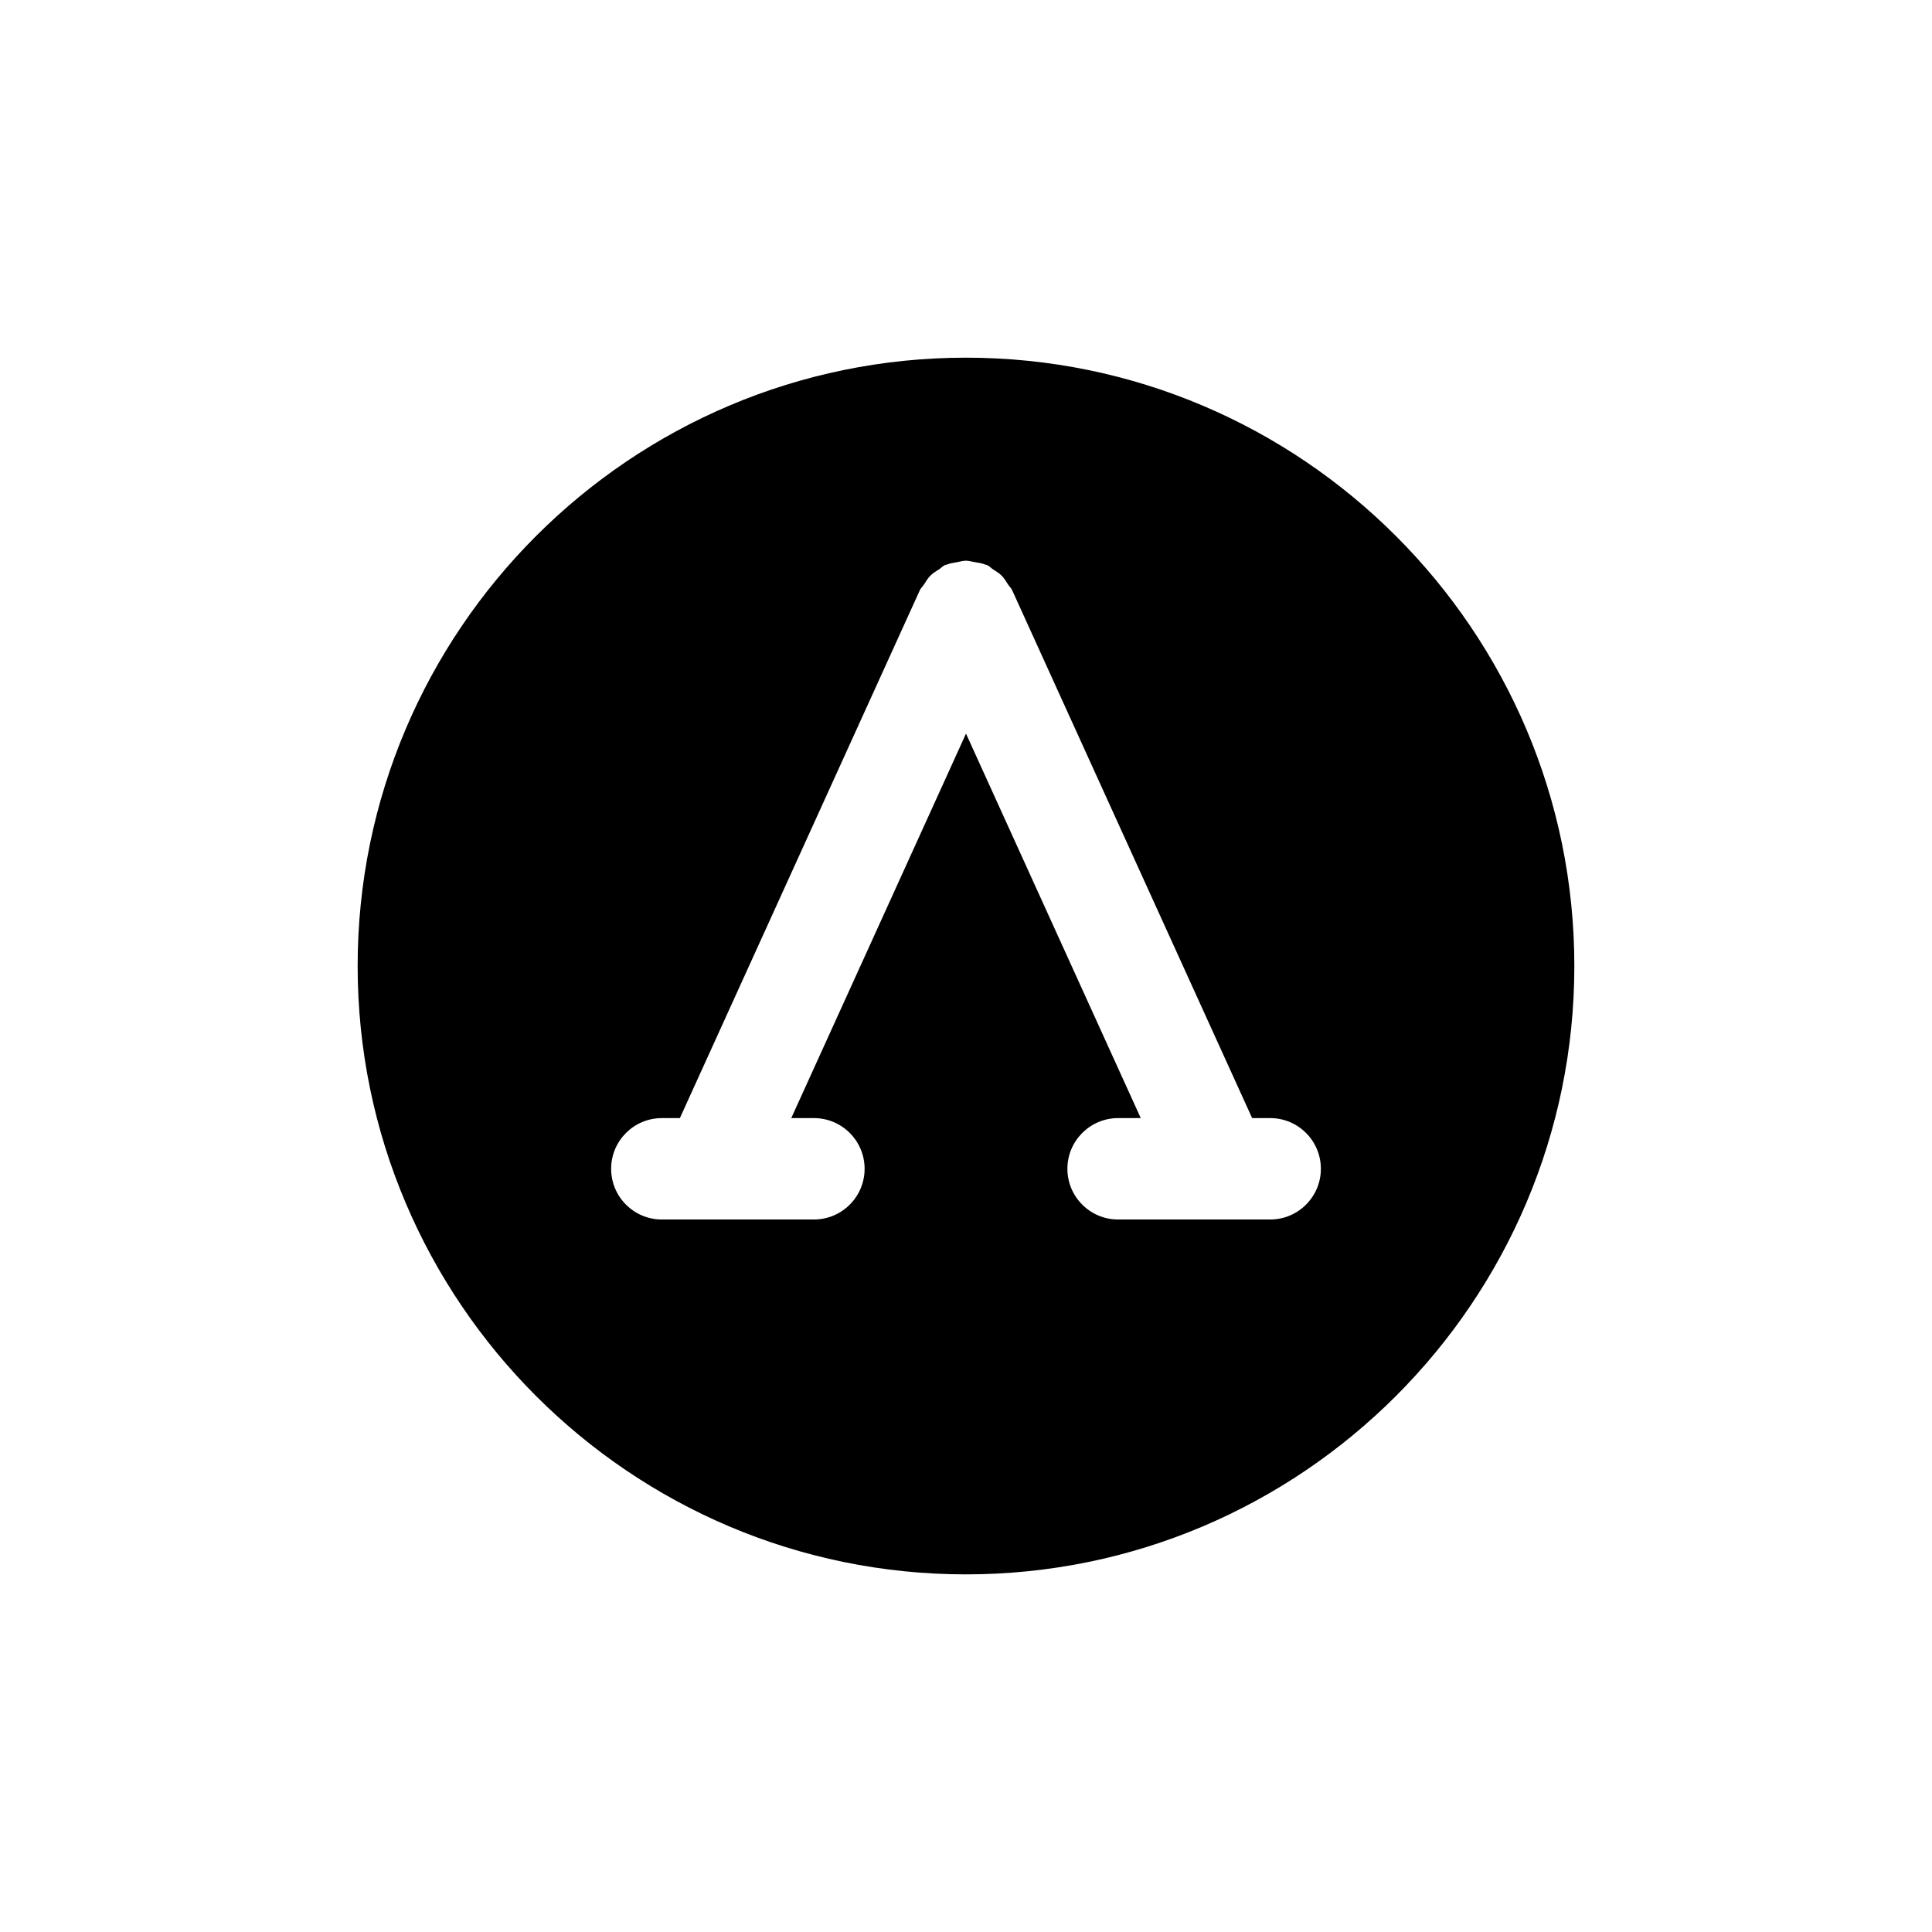
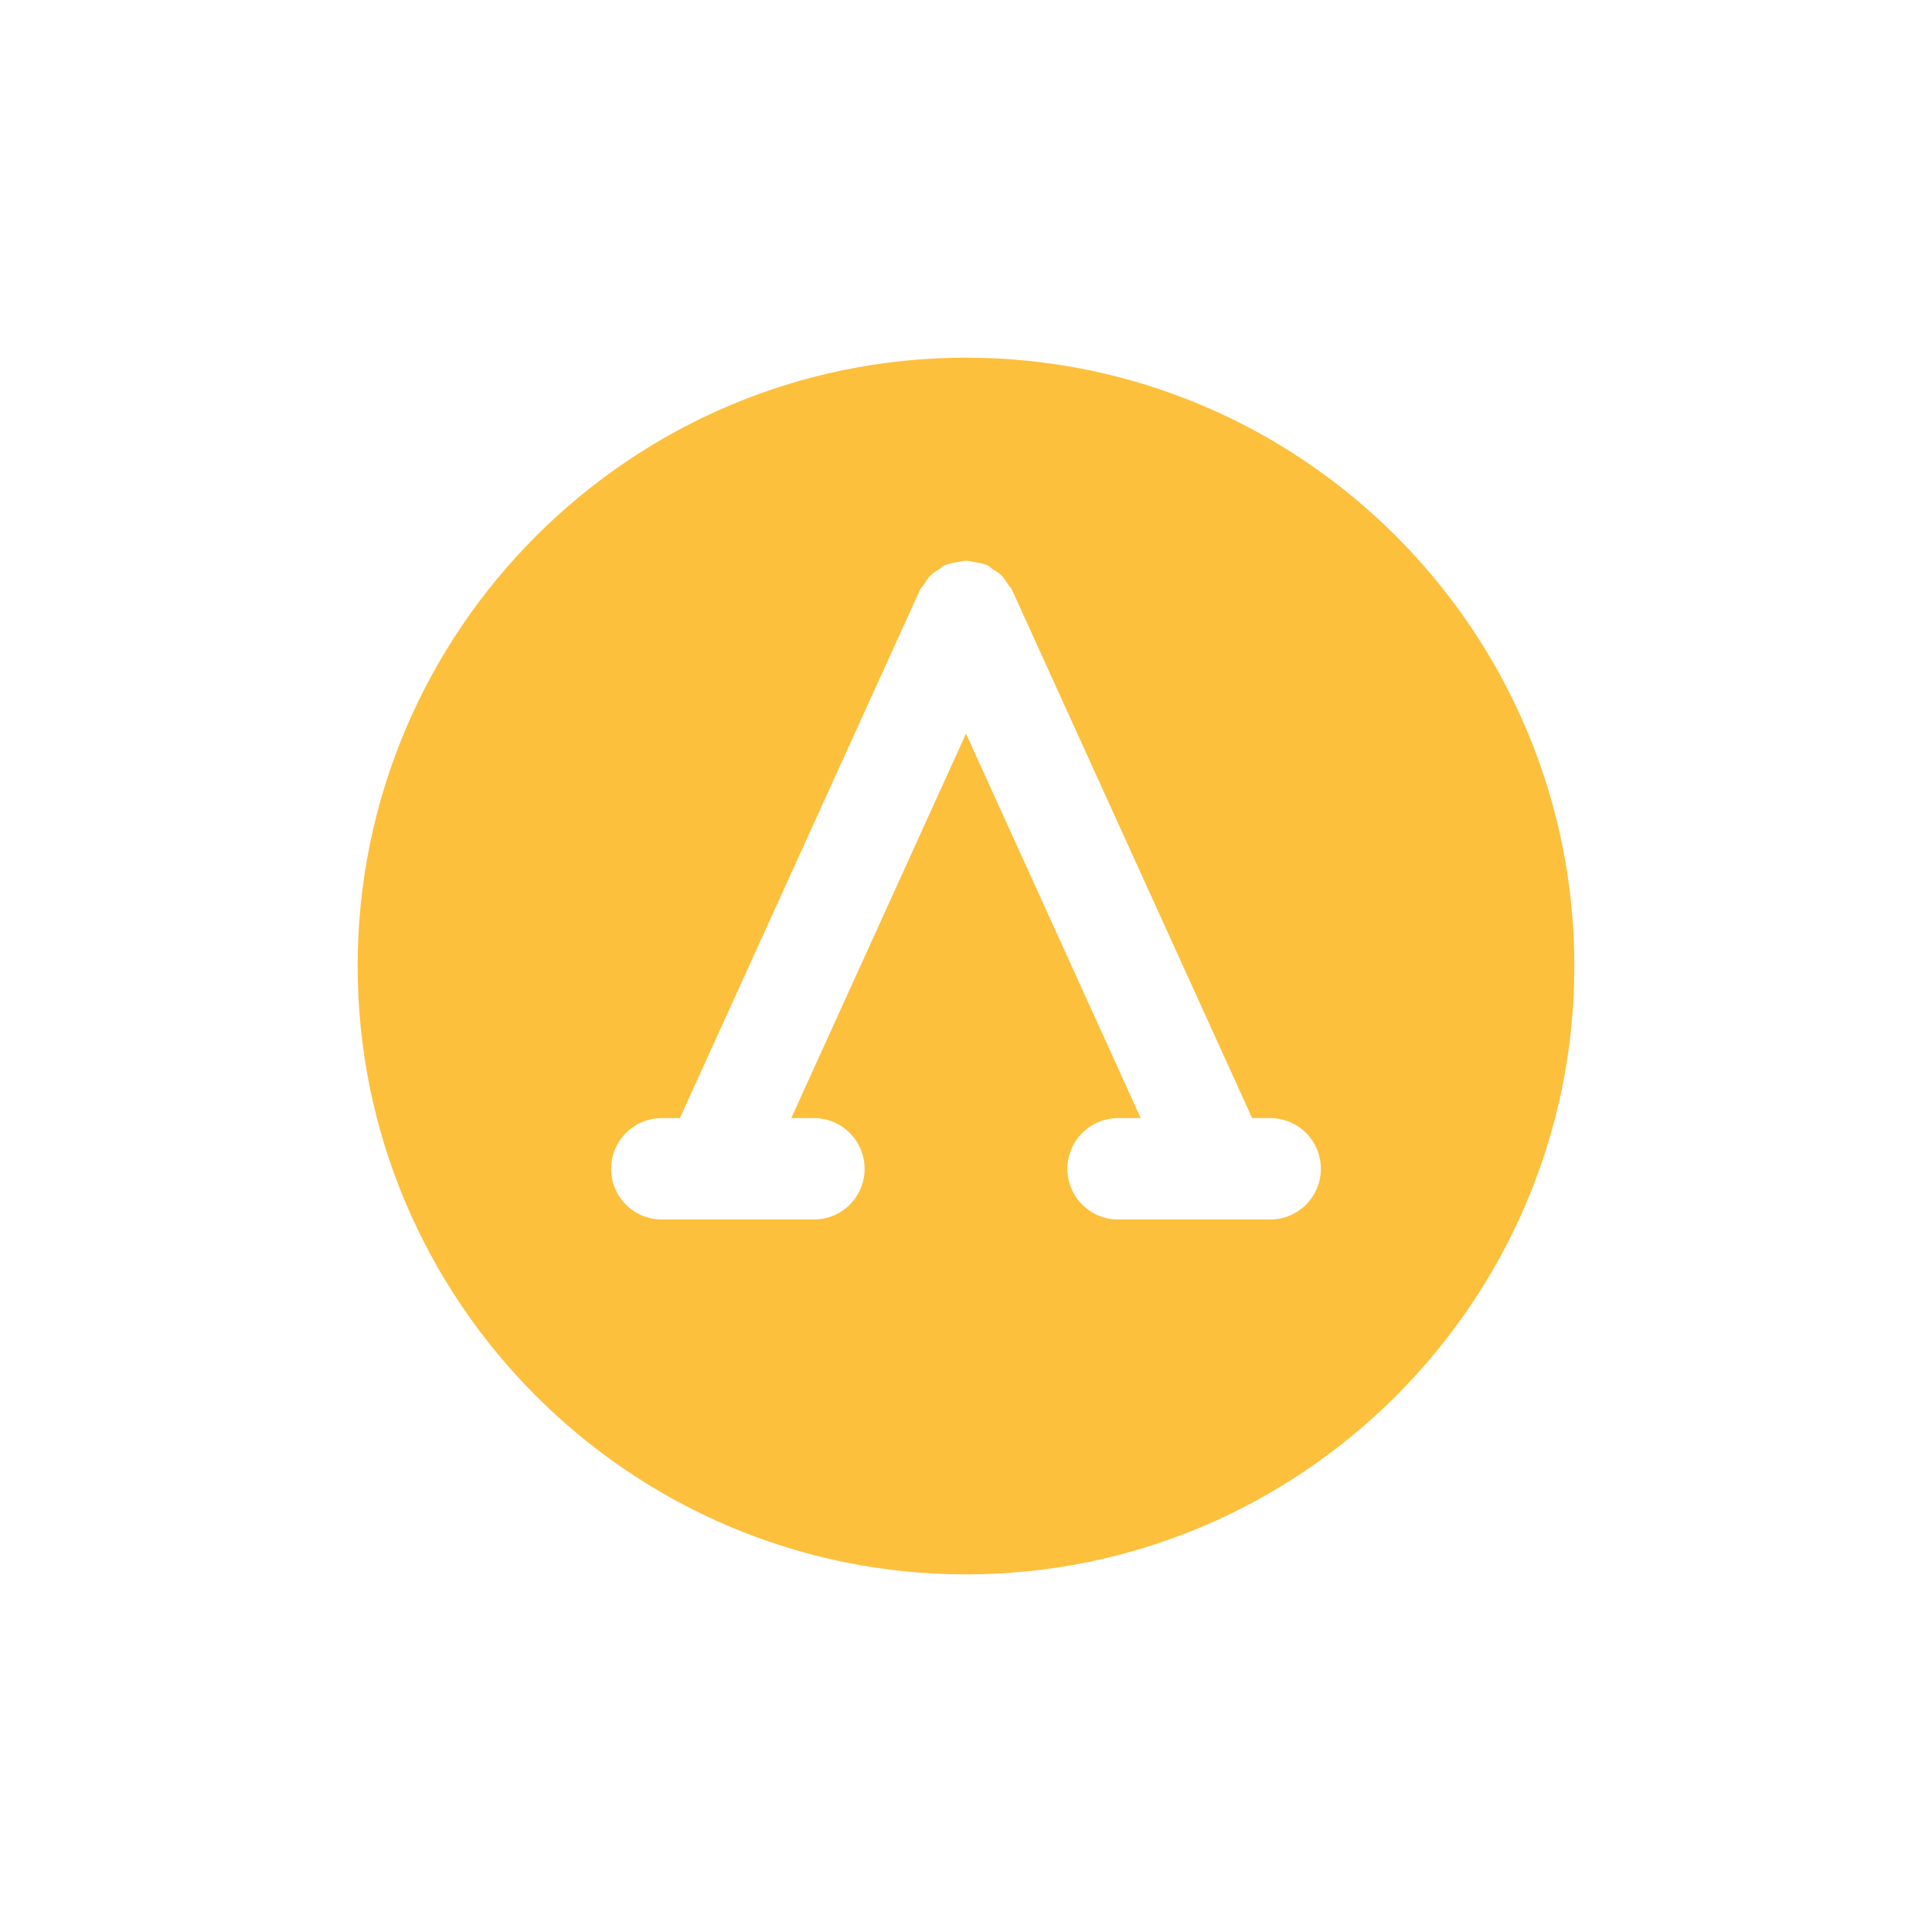
- <svg xmlns="http://www.w3.org/2000/svg" width="752pt" height="752pt" version="1.1" viewBox="0 0 752 752">
+ <svg xmlns="http://www.w3.org/2000/svg" width="752pt" height="752pt" version="1.1" viewBox="0 0 752 752" fill="#fdc03d">
  <defs>
    <clipPath id="a">
      <path d="m139.21 139.21h473.58v473.58h-473.58z" />
    </clipPath>
  </defs>
  <g clip-path="url(#a)">
    <path d="m494.4 474.67h-59.199c-10.891 0-19.734-8.844-19.734-19.734s8.844-19.734 19.734-19.734h8.82l-68.02-149.65-68.016 149.65h8.82c10.891 0 19.73 8.844 19.73 19.734s-8.84 19.734-19.73 19.734h-59.199c-10.891 0-19.73-8.844-19.73-19.734s8.84-19.734 19.73-19.734h7.027l93.41-205.49c0.398-0.867 1.125-1.461 1.641-2.25 0.75-1.203 1.461-2.406 2.484-3.434 0.988-1.008 2.172-1.676 3.356-2.426 0.809-0.535 1.402-1.266 2.309-1.68 0.219-0.098 0.453-0.059 0.672-0.156 1.262-0.535 2.606-0.672 3.945-0.93 1.203-0.215 2.367-0.609 3.57-0.59 1.086 0 2.152 0.355 3.238 0.531 1.461 0.258 2.898 0.414 4.262 0.988 0.199 0.098 0.434 0.059 0.652 0.156 0.887 0.395 1.48 1.125 2.269 1.641 1.184 0.77 2.387 1.438 3.391 2.465 1.027 1.027 1.738 2.231 2.508 3.434 0.492 0.789 1.223 1.383 1.617 2.25l93.414 205.49h7.027c10.891 0 19.73 8.844 19.73 19.734s-8.84 19.734-19.73 19.734m-118.4-335.45c-130.57 0-236.79 106.22-236.79 236.79 0 130.57 106.22 236.79 236.79 236.79s236.79-106.22 236.79-236.79c0-130.57-106.22-236.79-236.79-236.79" fill-rule="evenodd" />
  </g>
</svg>
